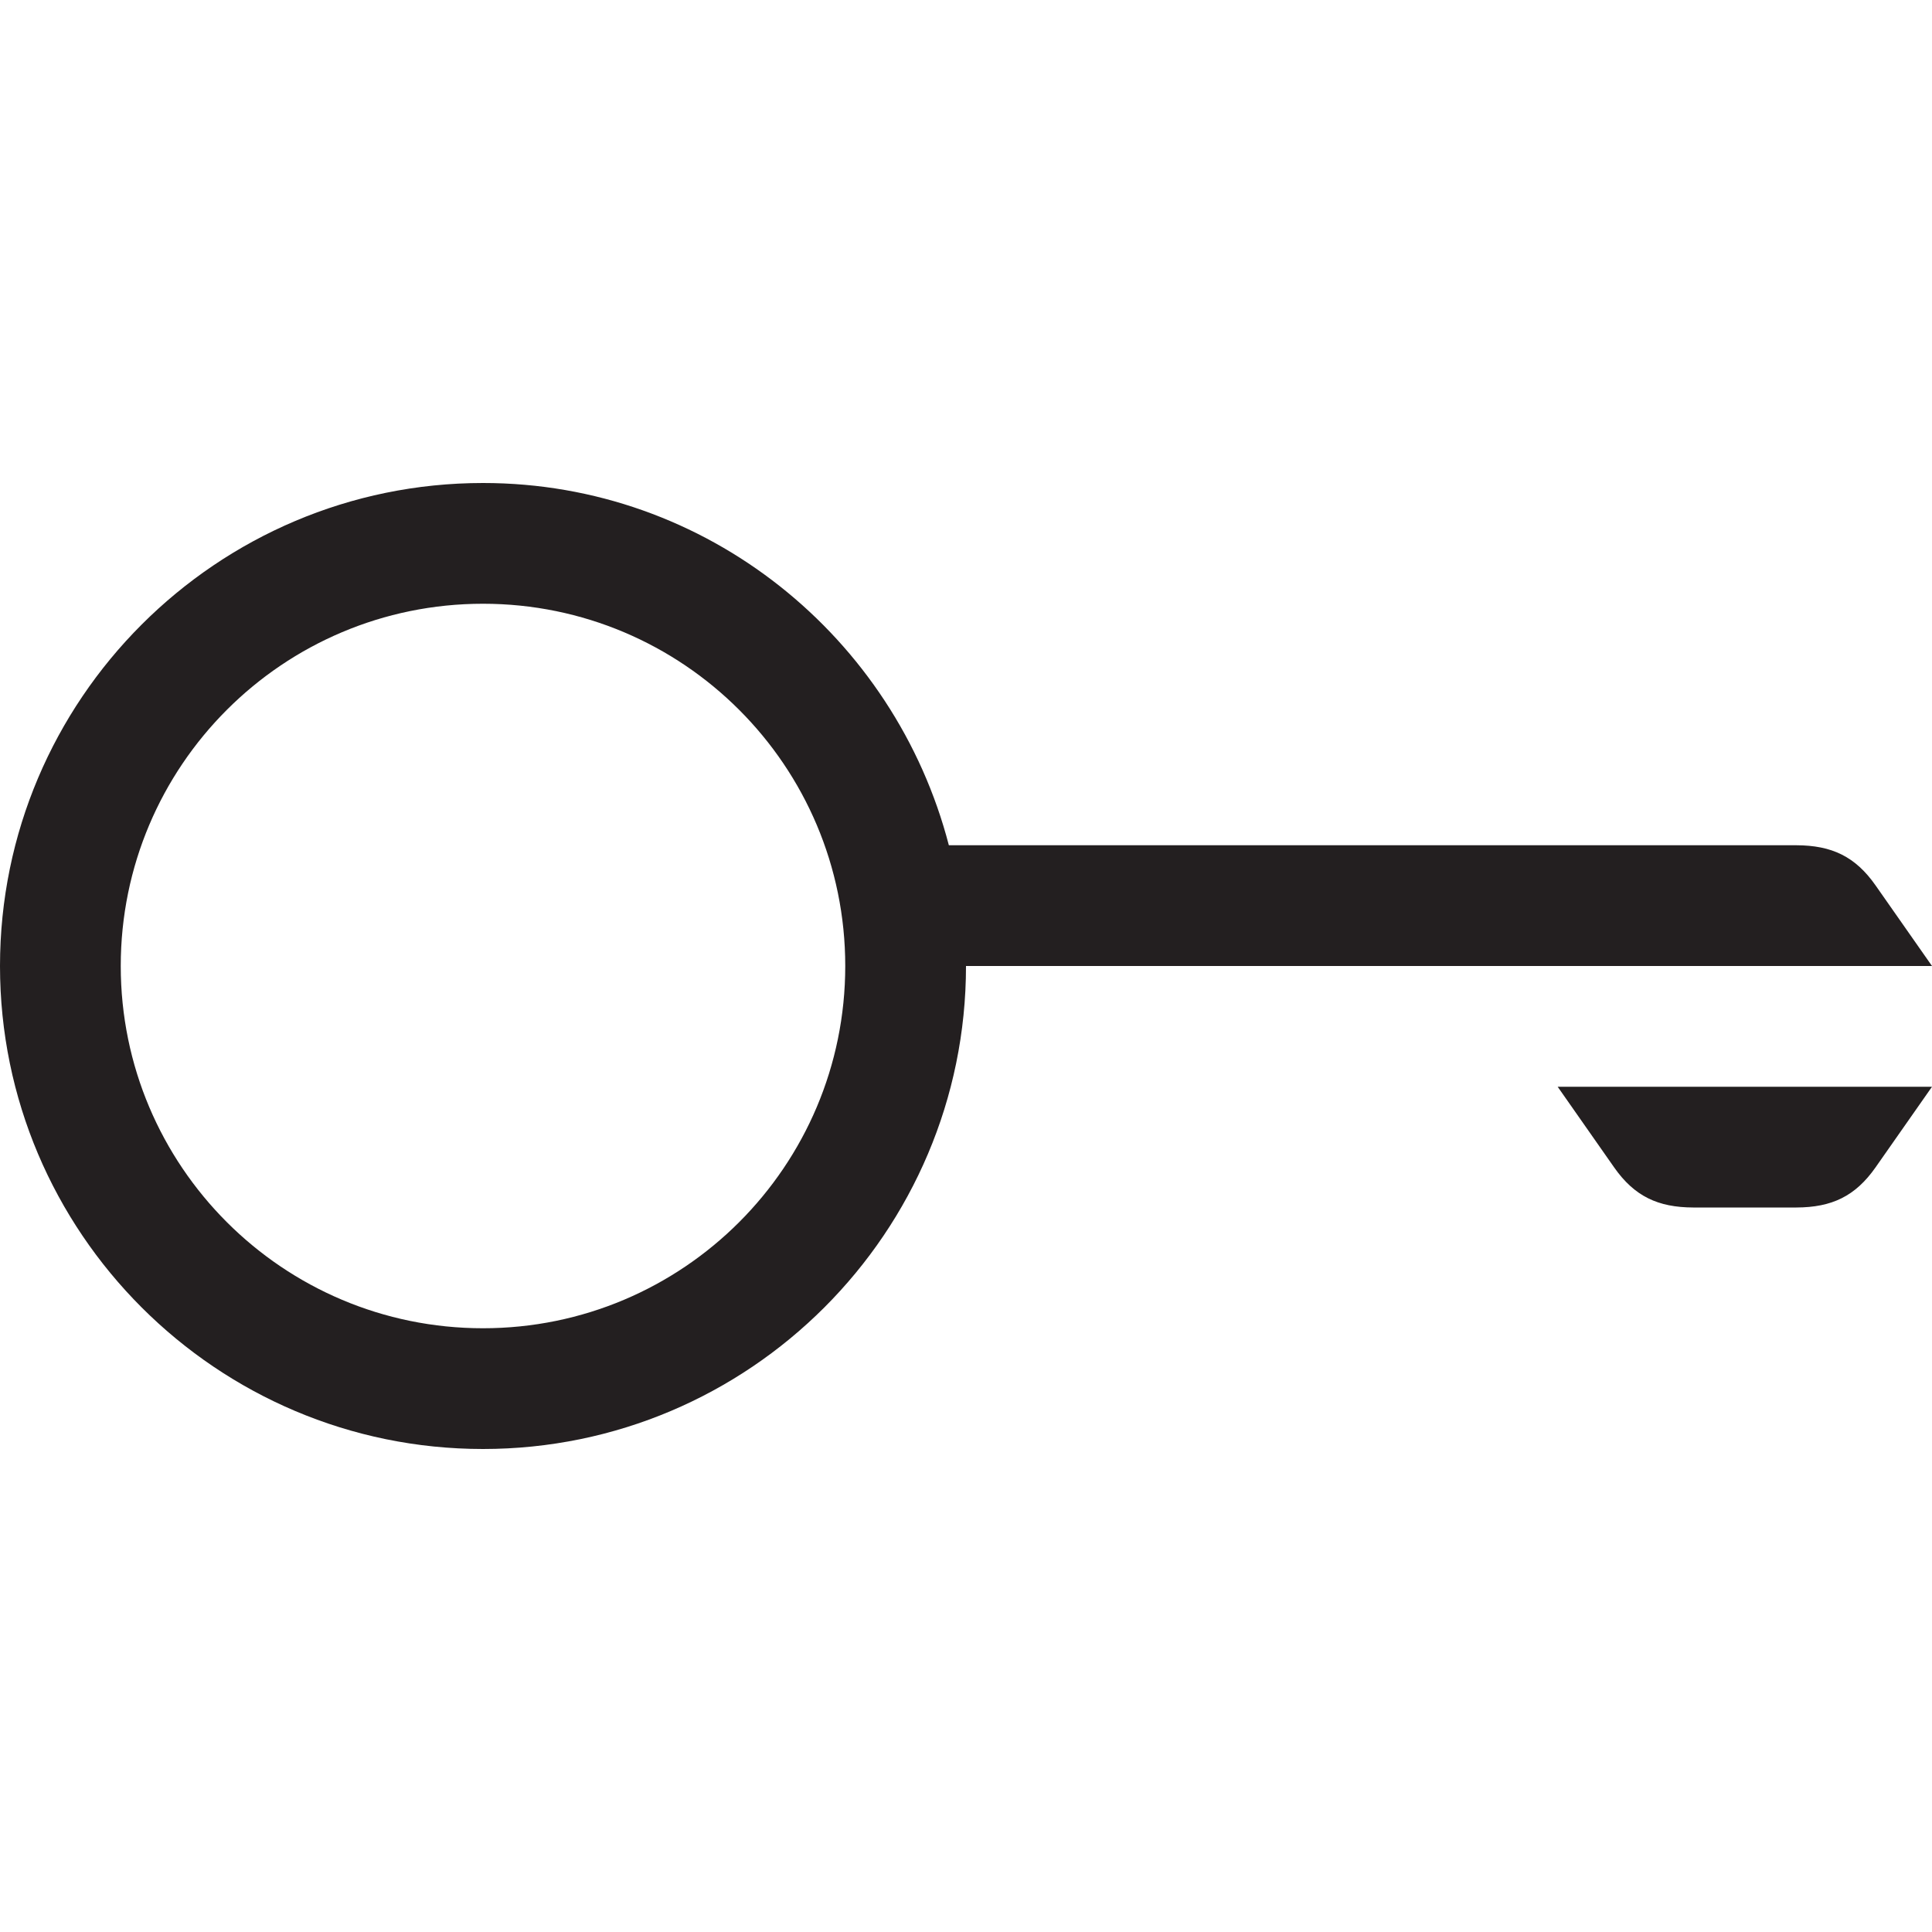
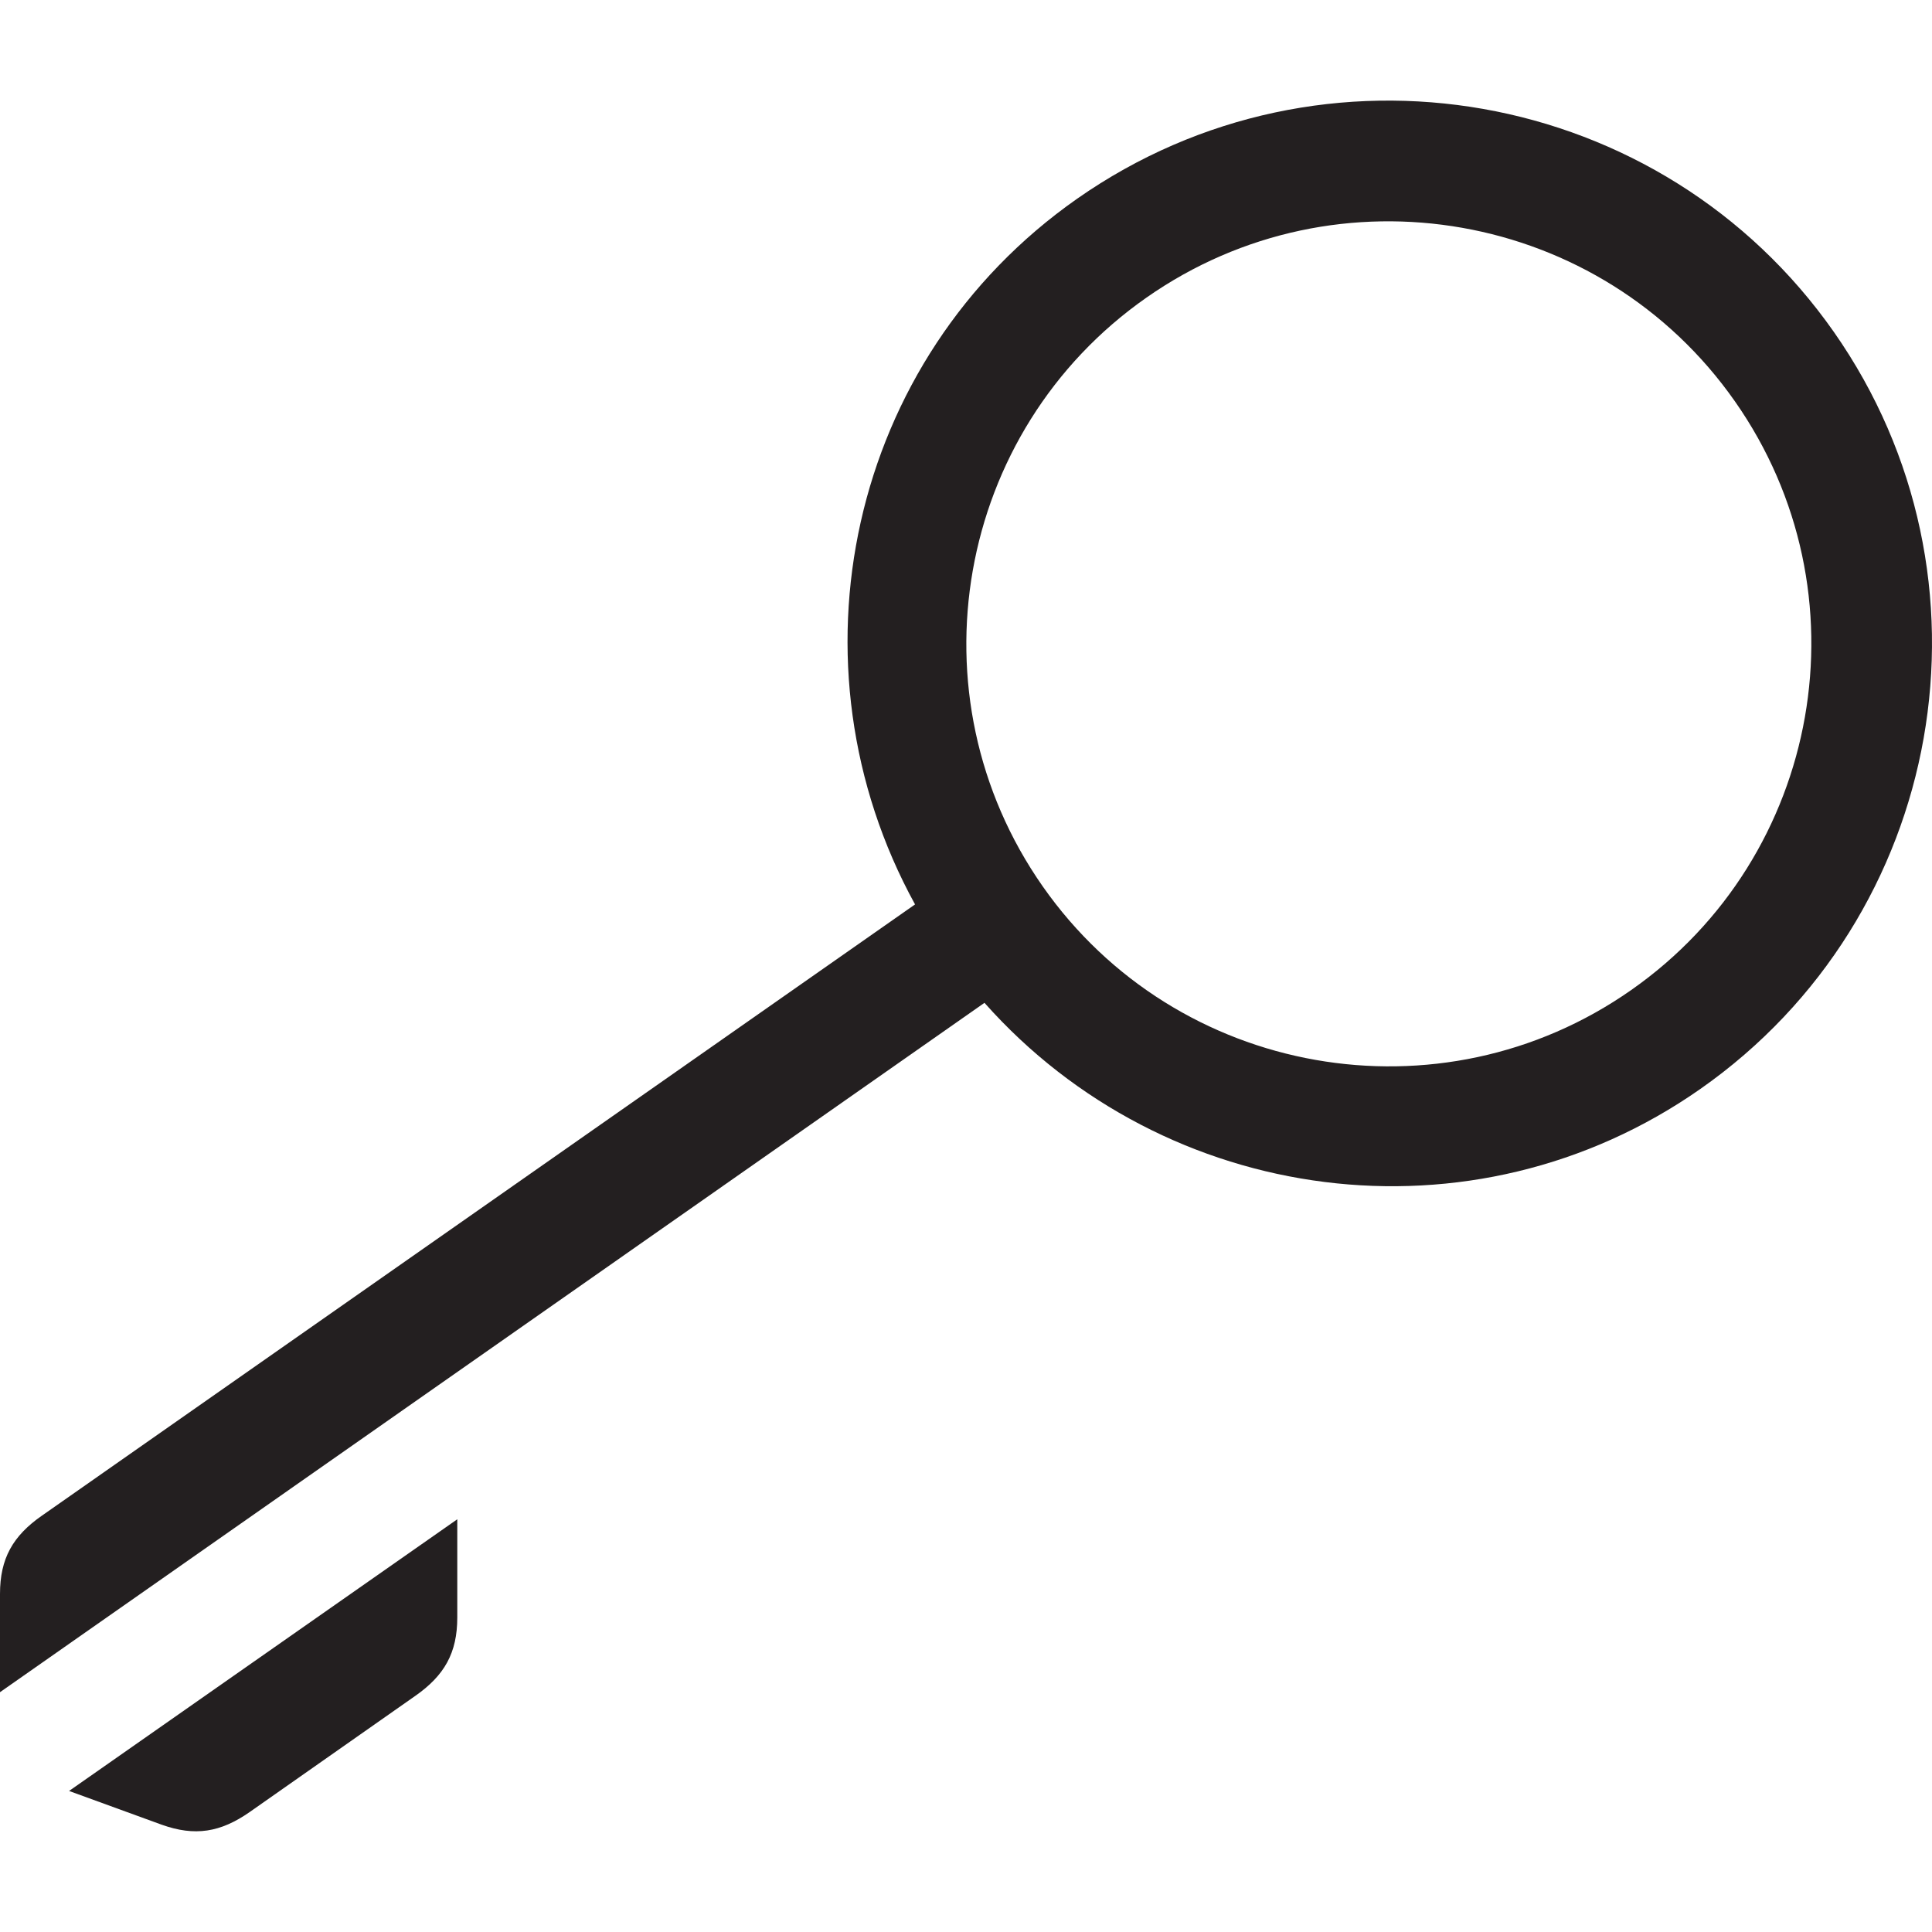
- <svg xmlns="http://www.w3.org/2000/svg" version="1.1" id="Layer" x="0px" y="0px" width="16px" height="16px" viewBox="0 0 16 16" style="enable-background:new 0 0 16 16;" xml:space="preserve">
-   <path style="fill:#231F20;" d="M16,9l-0.467,0.667C15.365,9.907,15.17,9.999,14.877,10h-0.854c-0.293-0.001-0.488-0.093-0.656-0.333  L12.9,9H16z M16,8H8c0,2.206-1.794,4-4,4s-4-1.794-4-4s1.794-4,4-4c1.858,0,3.411,1.279,3.858,3h7.019  c0.293,0.001,0.488,0.093,0.656,0.333L16,8z M7,8c0-1.657-1.343-3-3-3S1,6.343,1,8s1.343,3,3,3S7,9.657,7,8z" />
+ <svg xmlns="http://www.w3.org/2000/svg" version="1.1" id="Layer_2" x="0px" y="0px" width="16px" height="16px" viewBox="0 0 16 16" enable-background="new 0 0 16 16" xml:space="preserve">
+   <path fill="#231F20" d="M3.787,12.582v0.814c0,0.293-0.107,0.48-0.347,0.648l-1.373,0.963c-0.241,0.168-0.453,0.203-0.729,0.104  l-0.766-0.279L3.787,12.582z M14.082,9.018c-1.888,1.322-4.434,0.971-5.929-0.713L0,14.014v-0.814c0-0.293,0.106-0.48,0.347-0.648  l7.231-5.062C6.487,5.504,7.023,2.975,8.92,1.646c2.033-1.424,4.845-0.928,6.268,1.104C16.611,4.783,16.115,7.594,14.082,9.018z   M14.368,3.324c-1.106-1.58-3.293-1.967-4.874-0.859C7.912,3.572,7.528,5.758,8.635,7.34c1.106,1.58,3.293,1.967,4.874,0.859  C15.091,7.092,15.476,4.904,14.368,3.324z" />
</svg>
